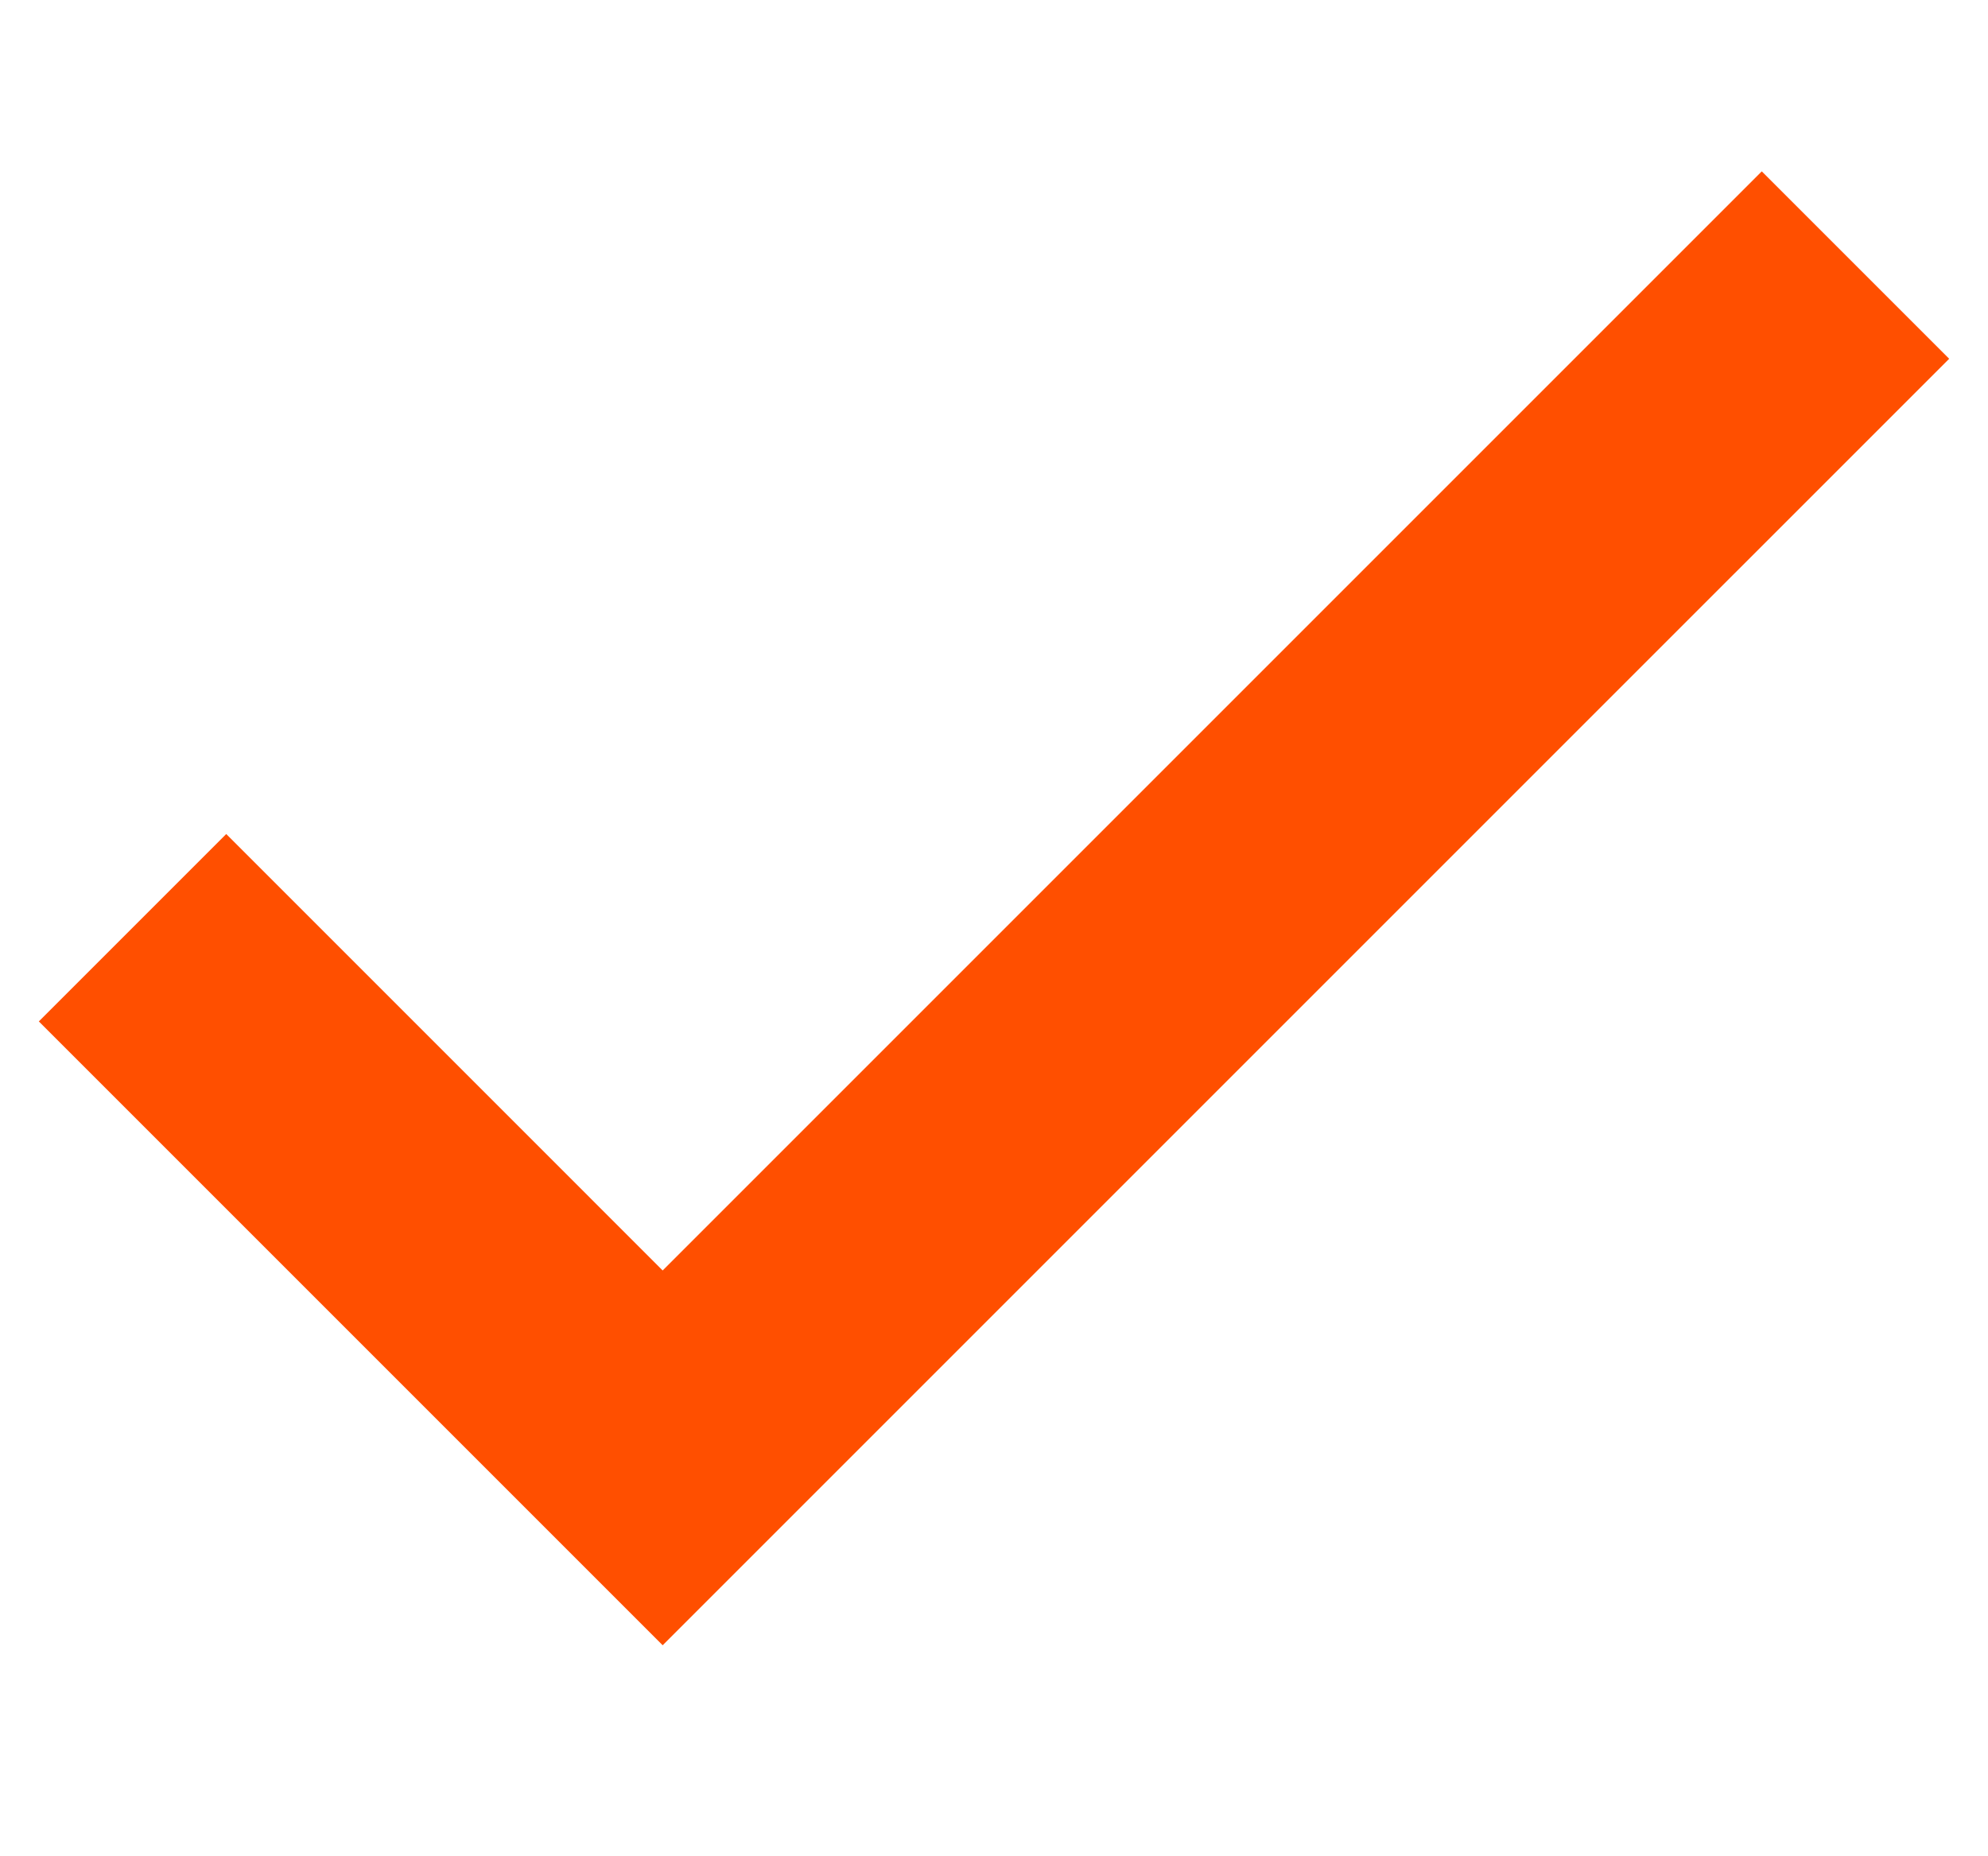
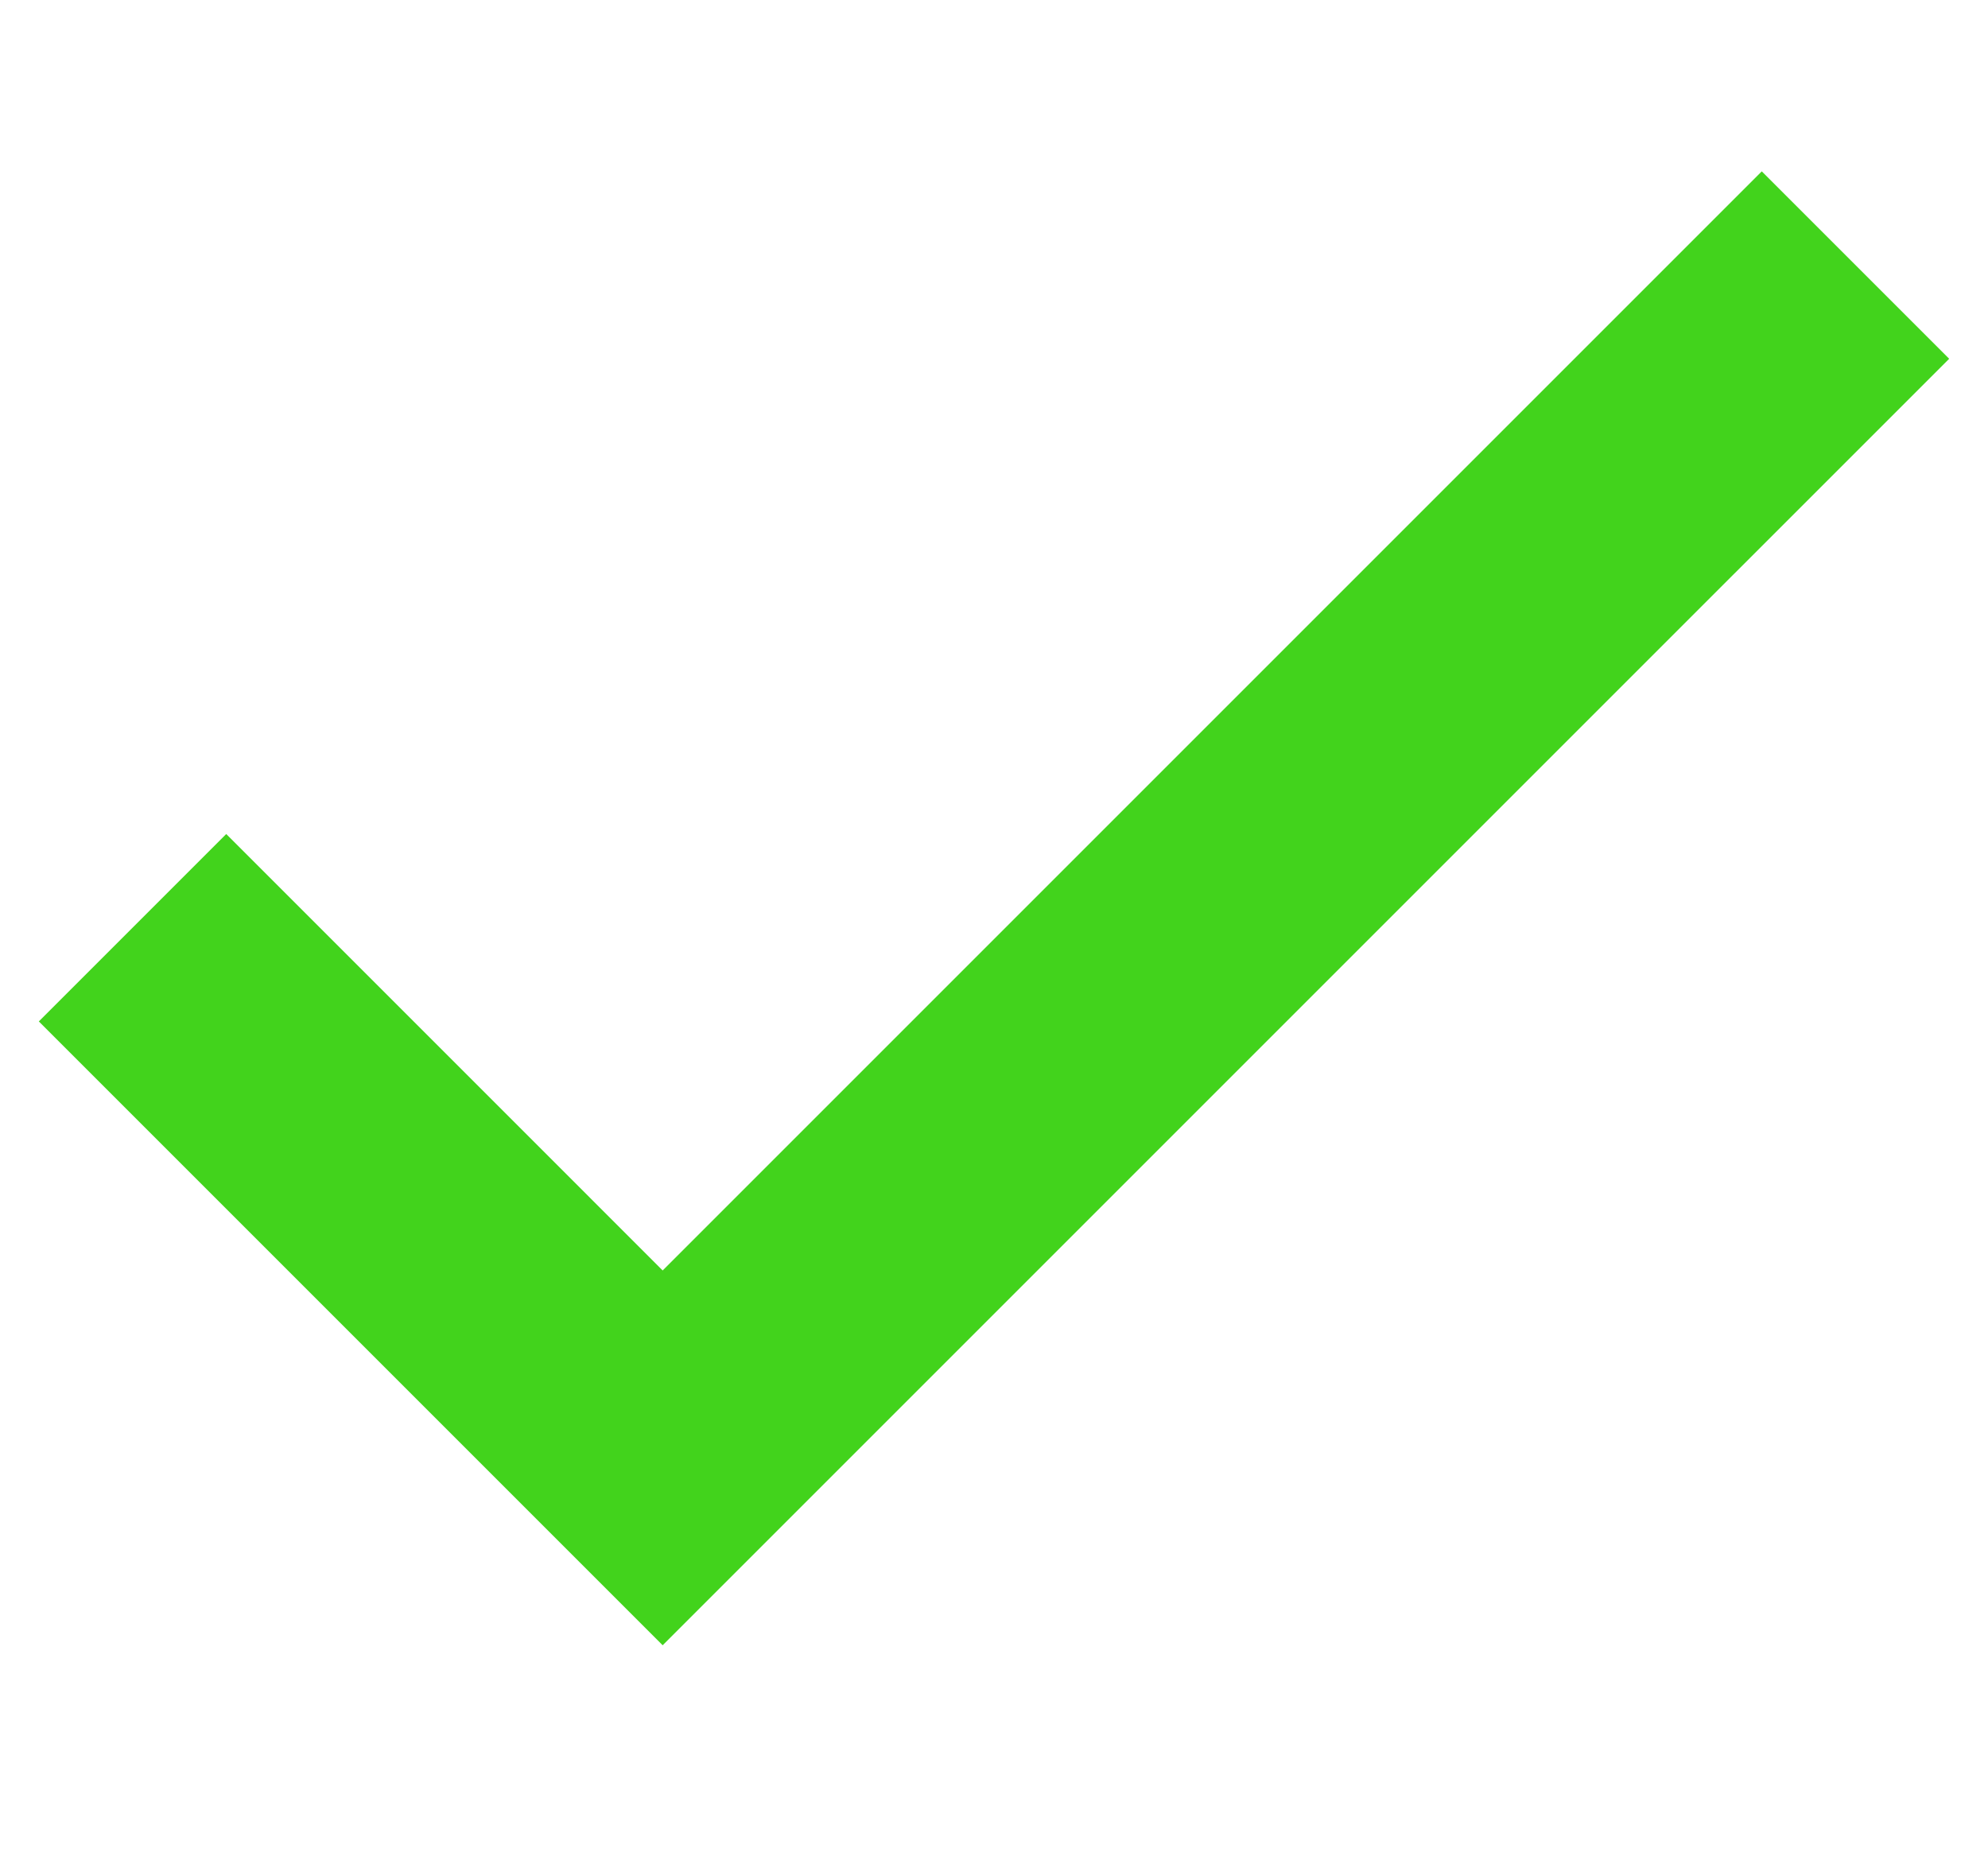
<svg xmlns="http://www.w3.org/2000/svg" width="15" height="14" viewBox="0 0 15 14" fill="none">
-   <path d="M5 9.586L1.707 6.293L0.293 7.707L5 12.414L14.707 2.707L13.293 1.293L5 9.586Z" fill="#FF4F00" />
+   <path d="M5 9.586L1.707 6.293L0.293 7.707L5 12.414L14.707 2.707L13.293 1.293L5 9.586Z" fill="#42D31C" />
</svg>
